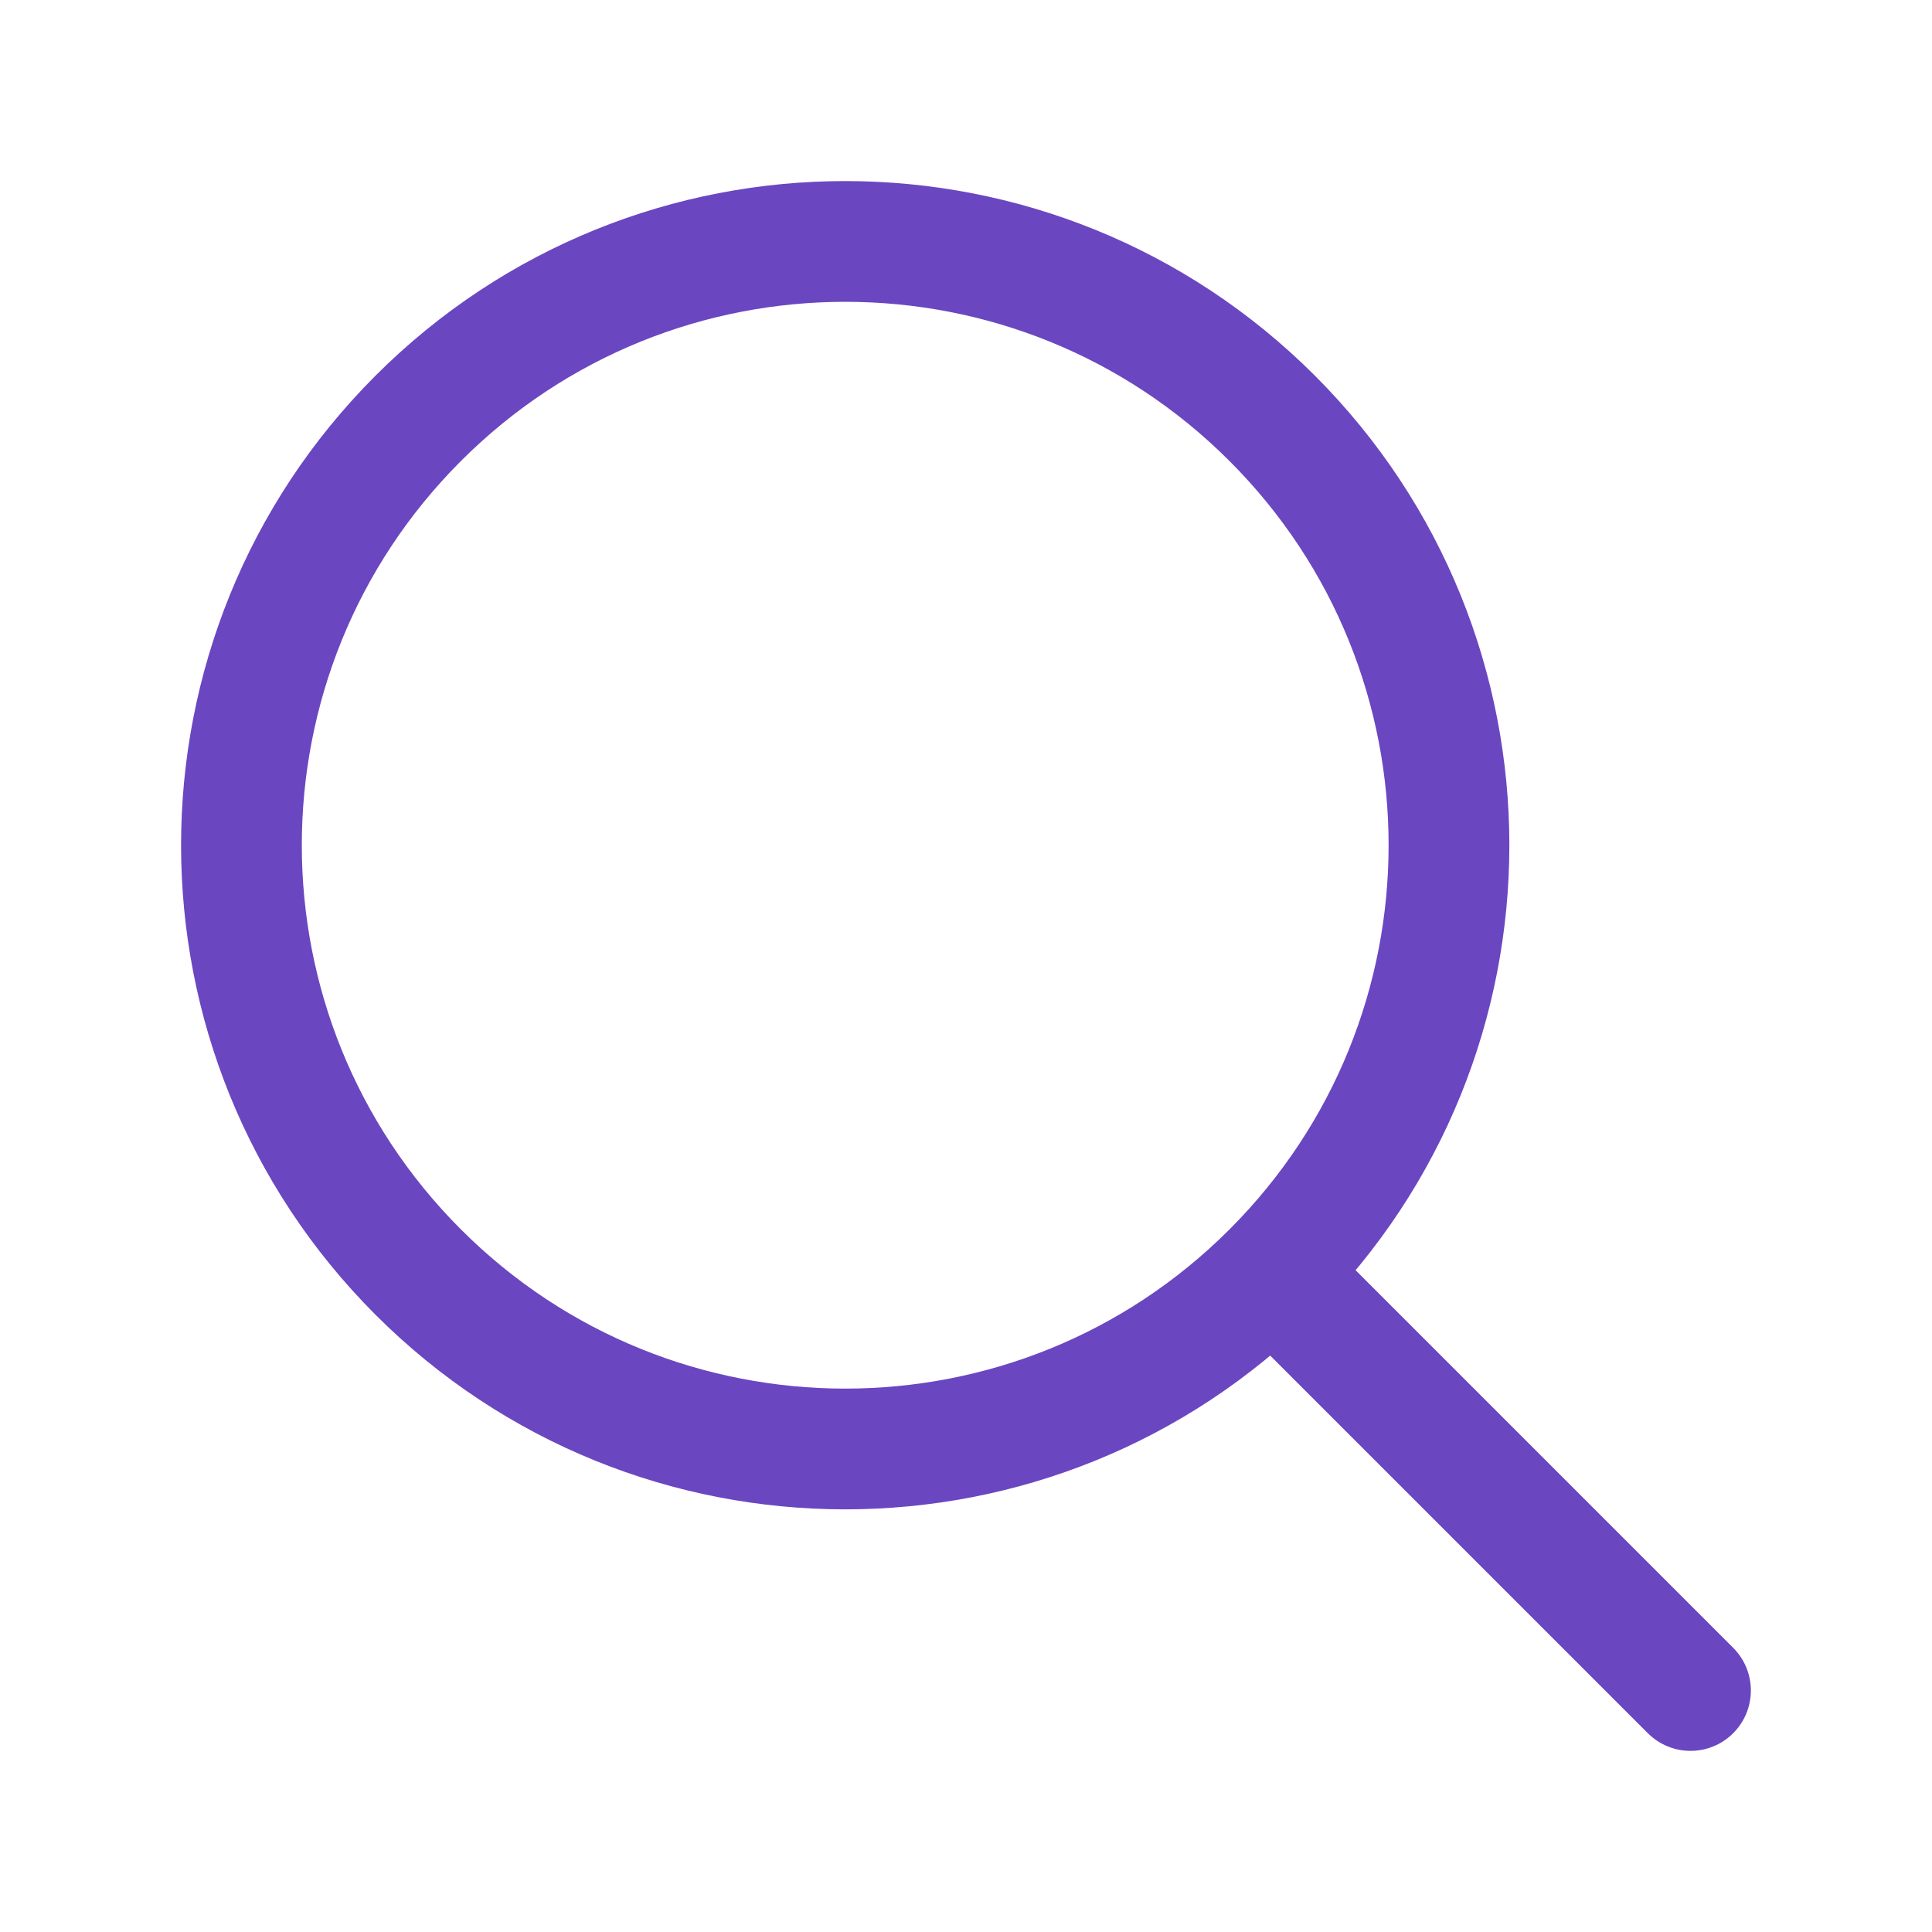
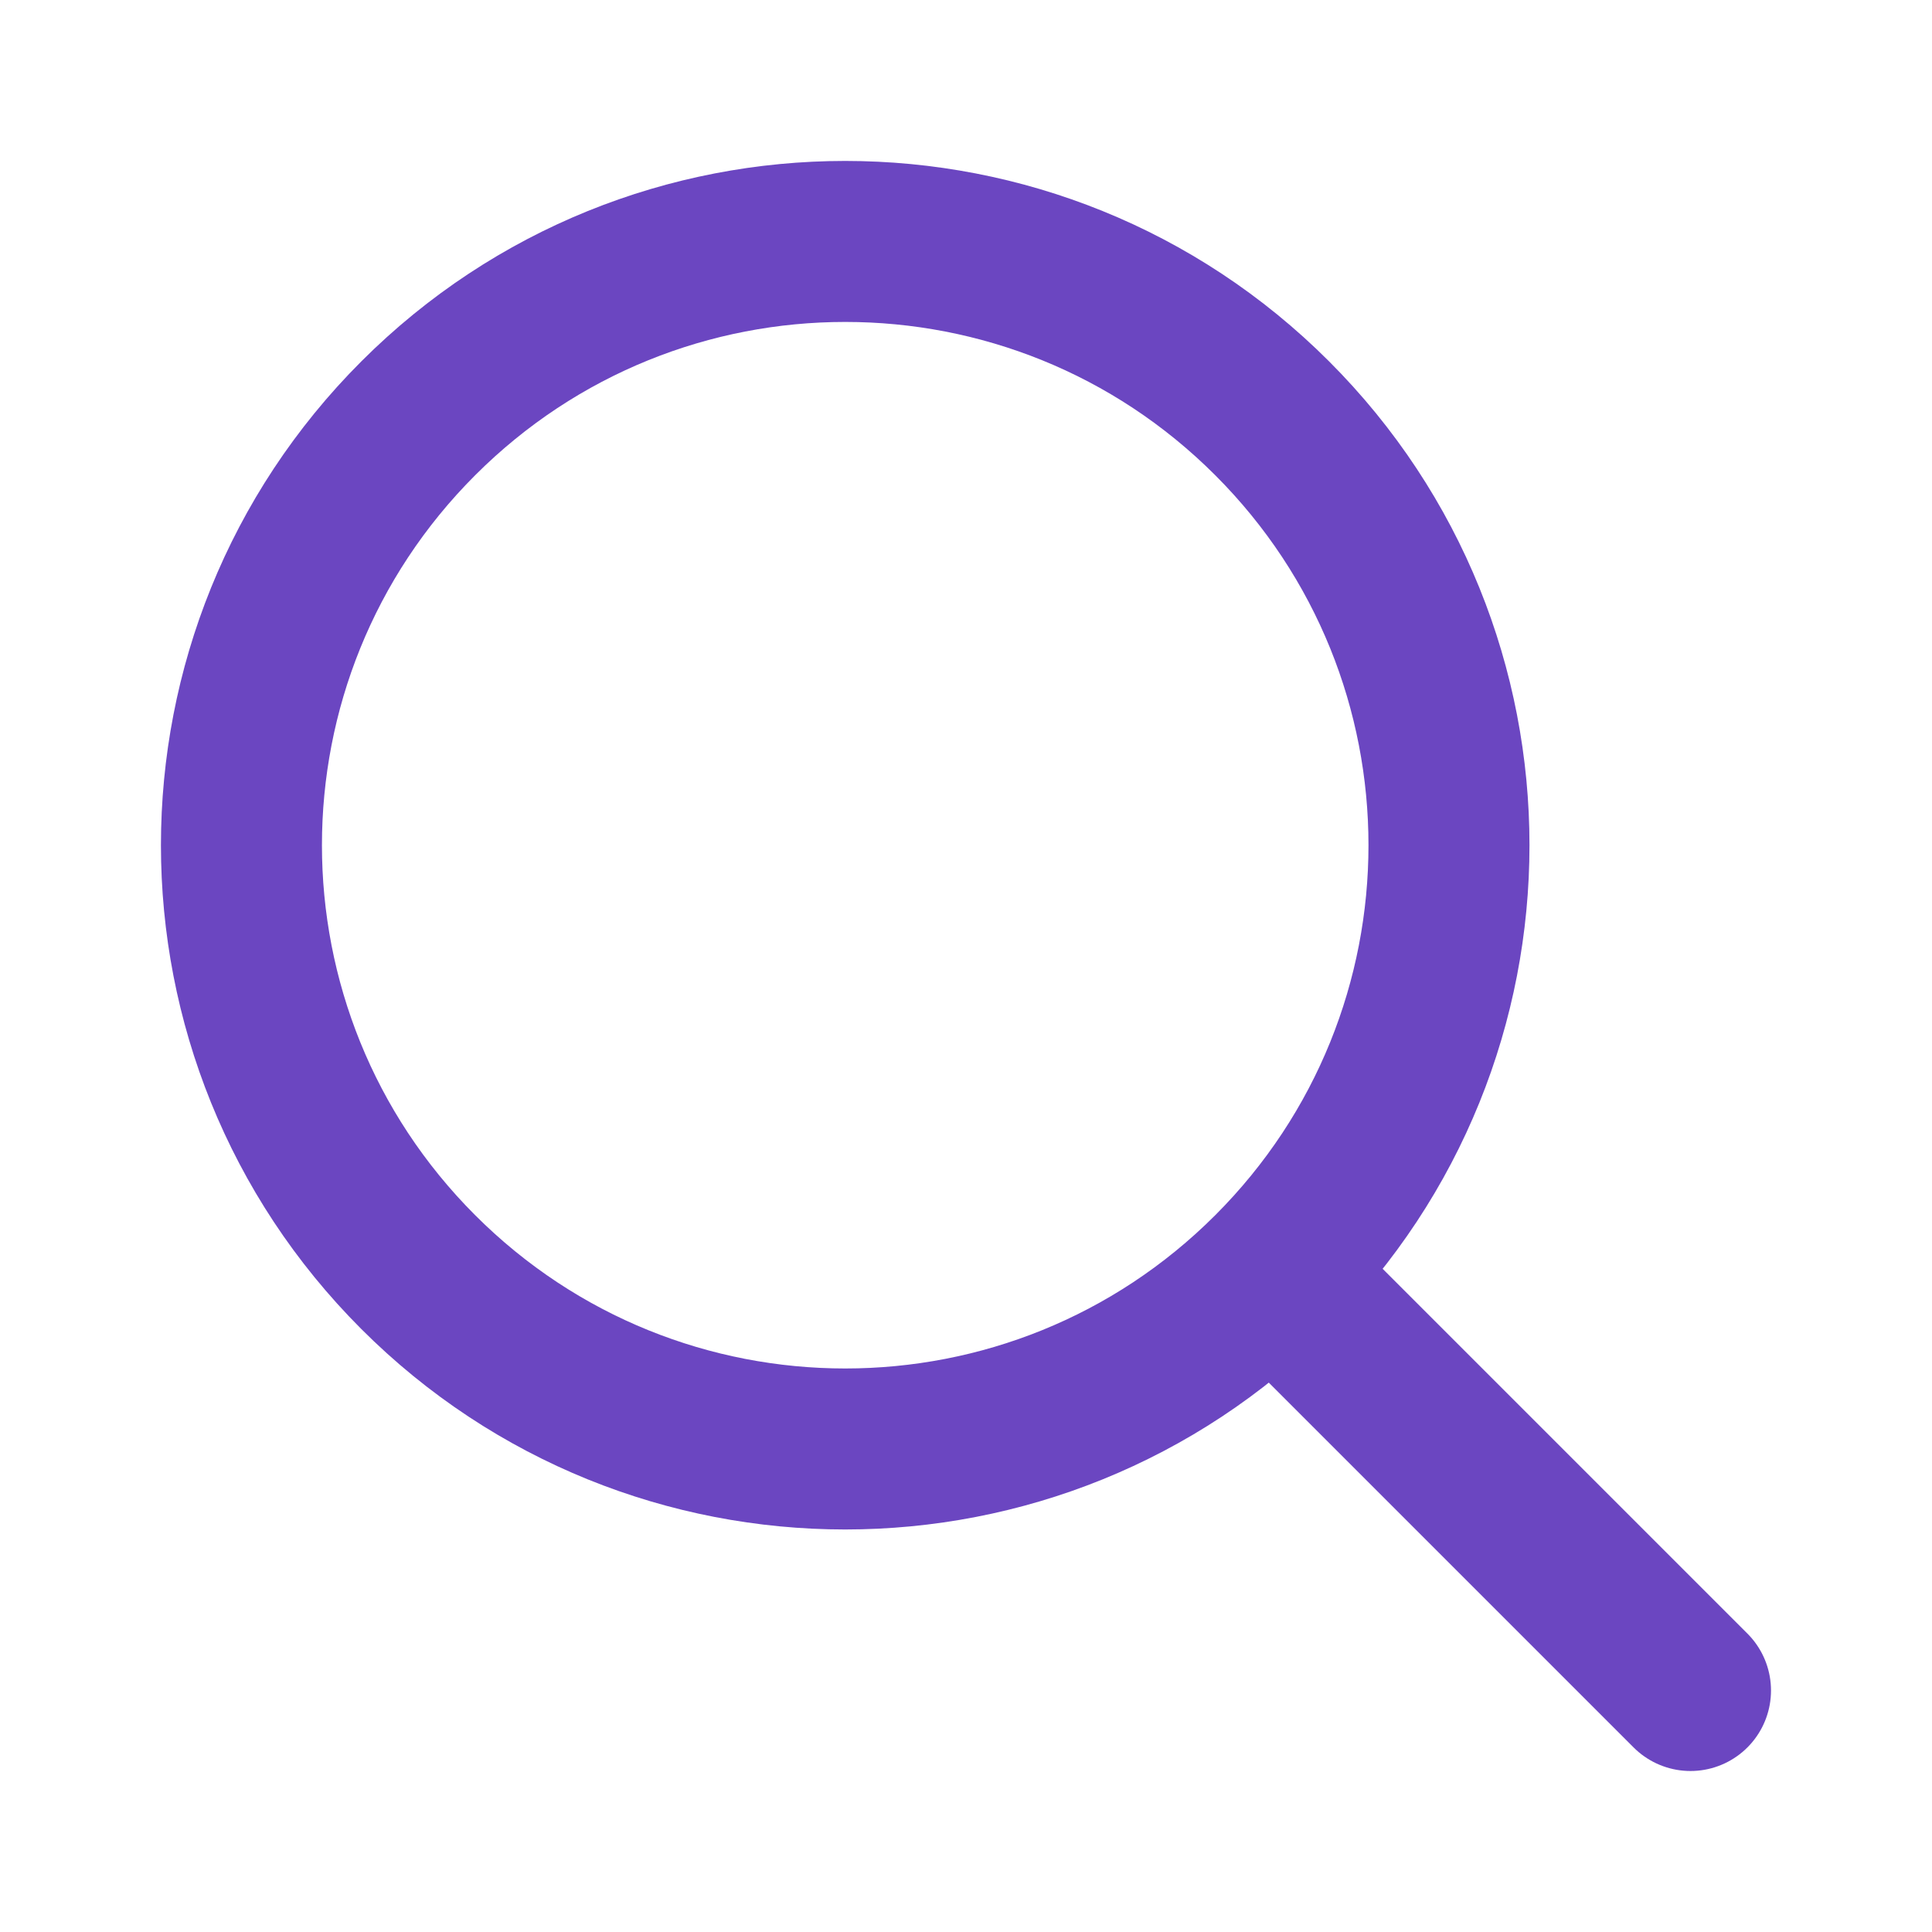
- <svg xmlns="http://www.w3.org/2000/svg" fill="none" viewBox="0 0 24 24" stroke-width="1.5" stroke="#6B46C1" class="size-6">
+ <svg xmlns="http://www.w3.org/2000/svg" fill="none" viewBox="0 0 24 24" stroke-width="2" stroke="#6B46C1" class="size-6">
  <path stroke-linecap="round" stroke-linejoin="round" d="m21 21-5.197-5.197m0 0A7.5 7.5 0 1 0 5.196 5.196a7.5 7.5 0 0 0 10.607 10.607Z" />
</svg>
